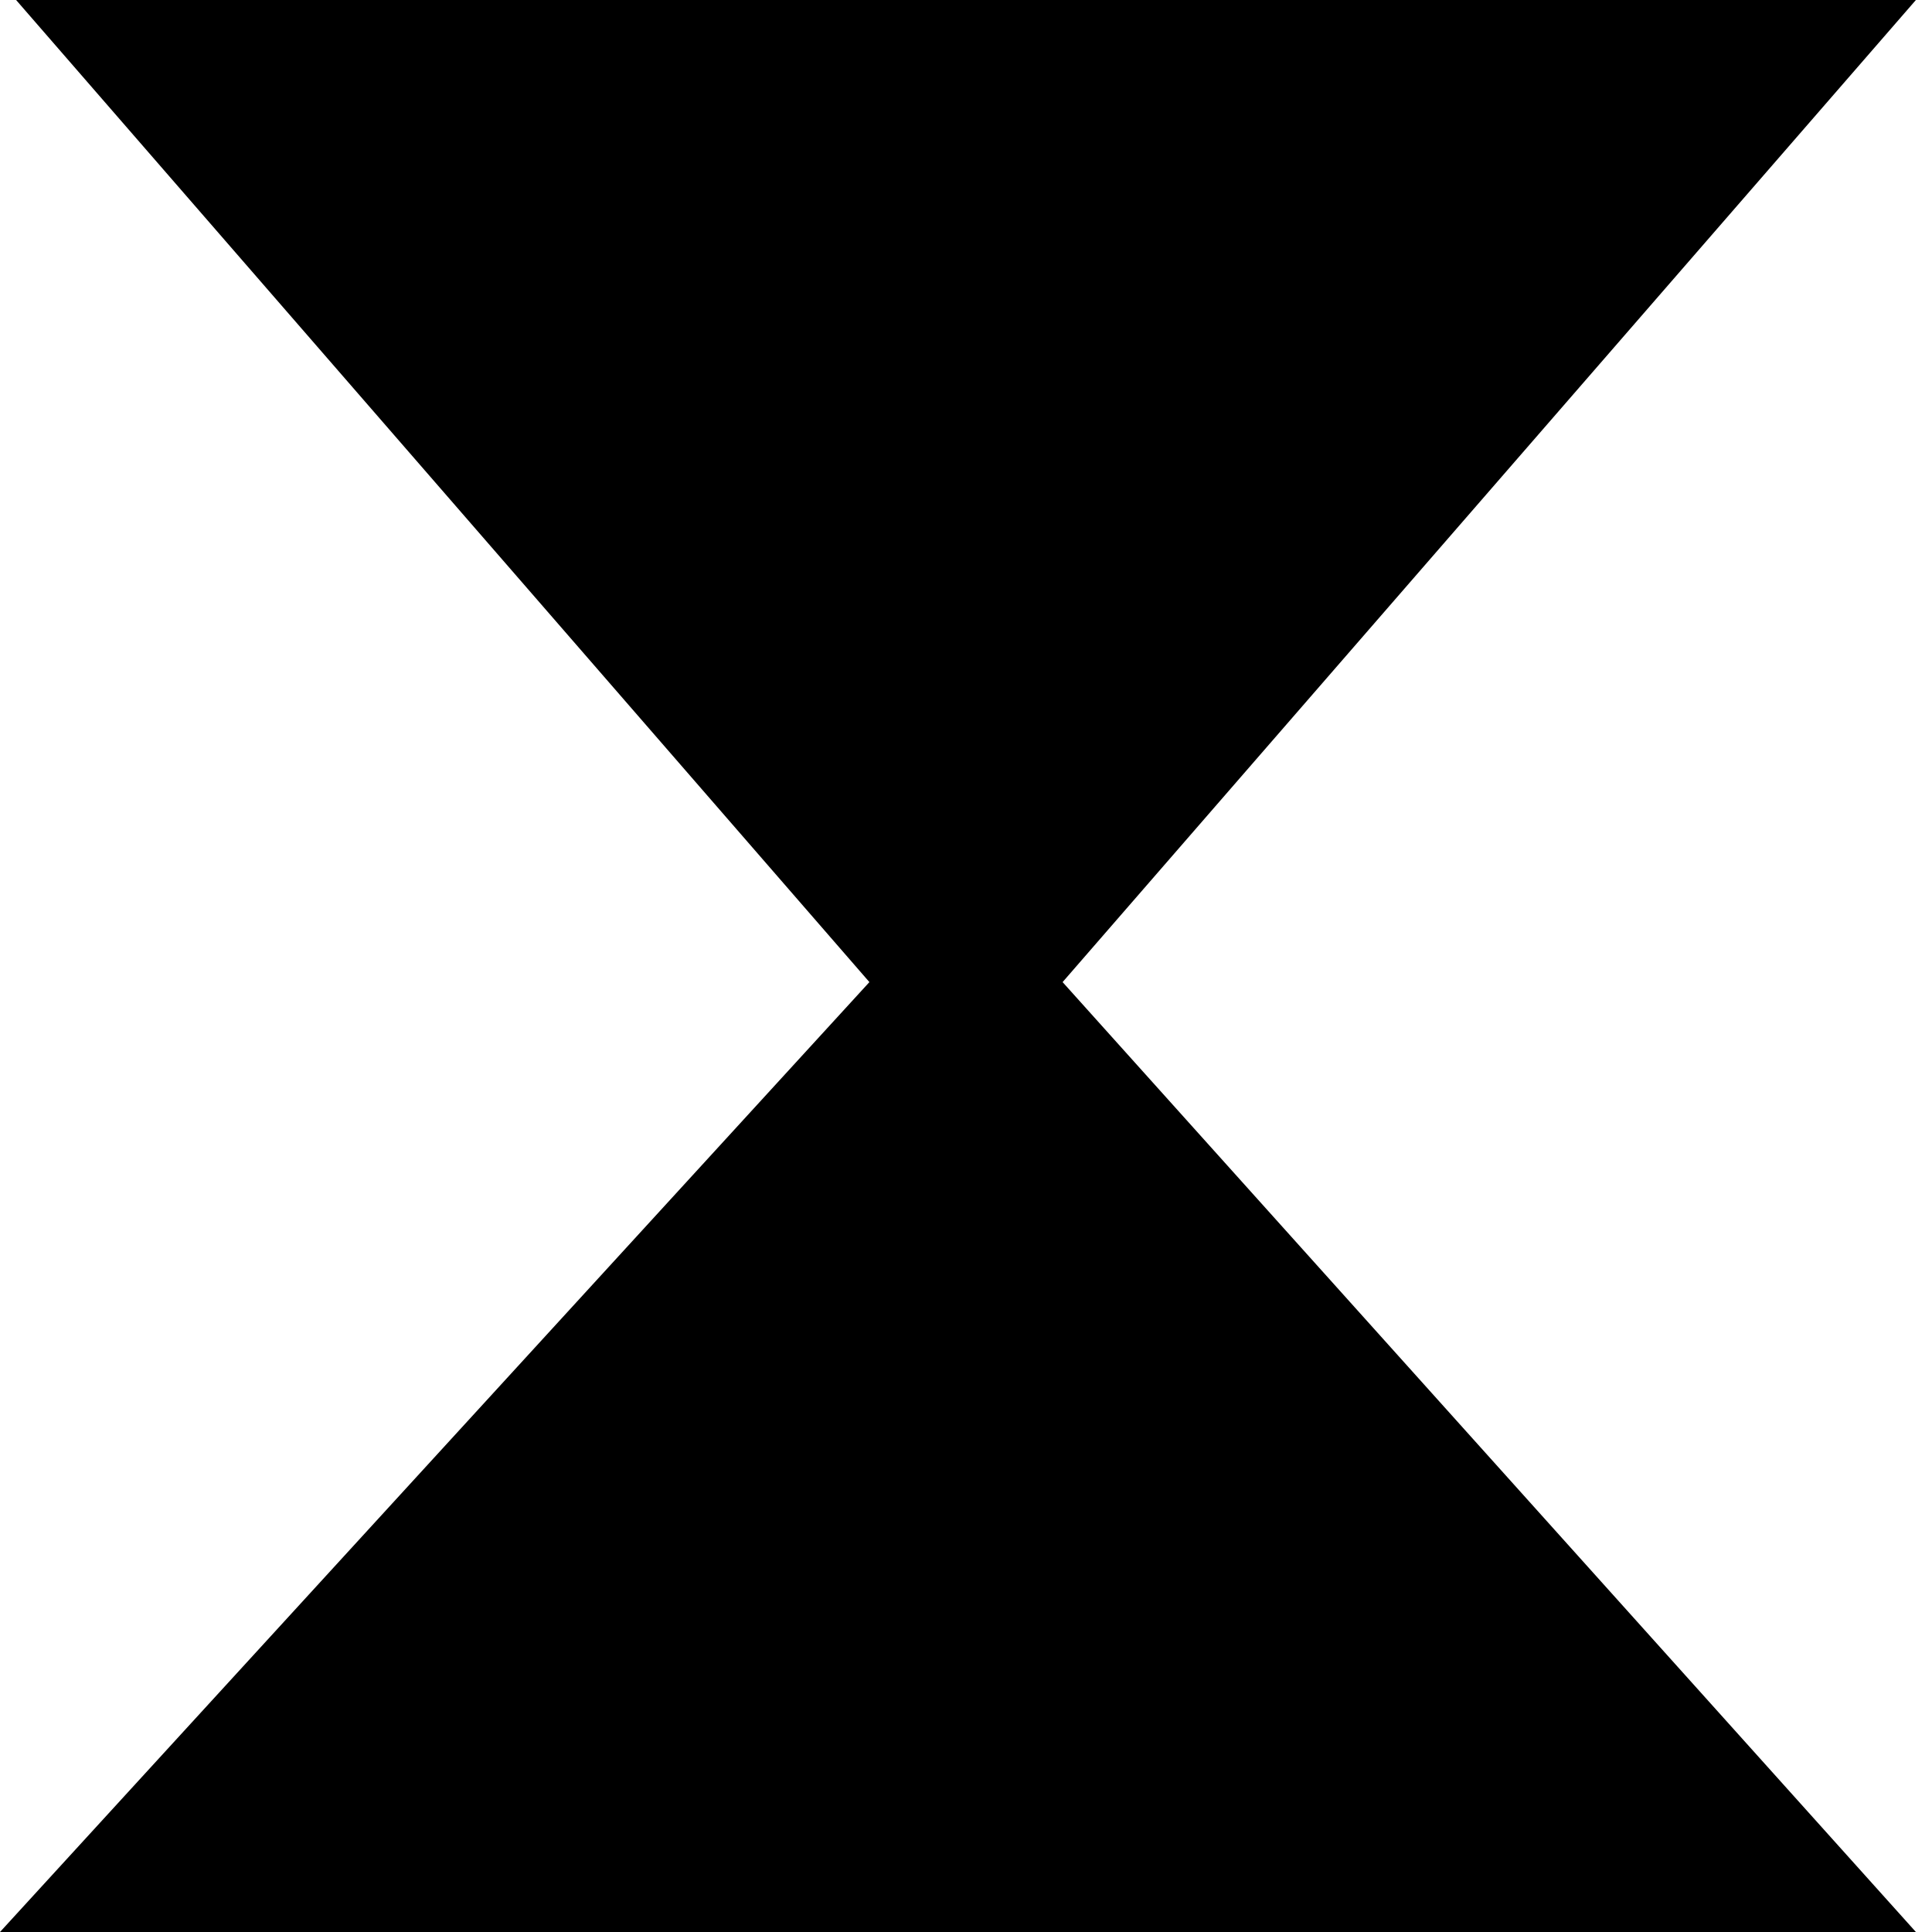
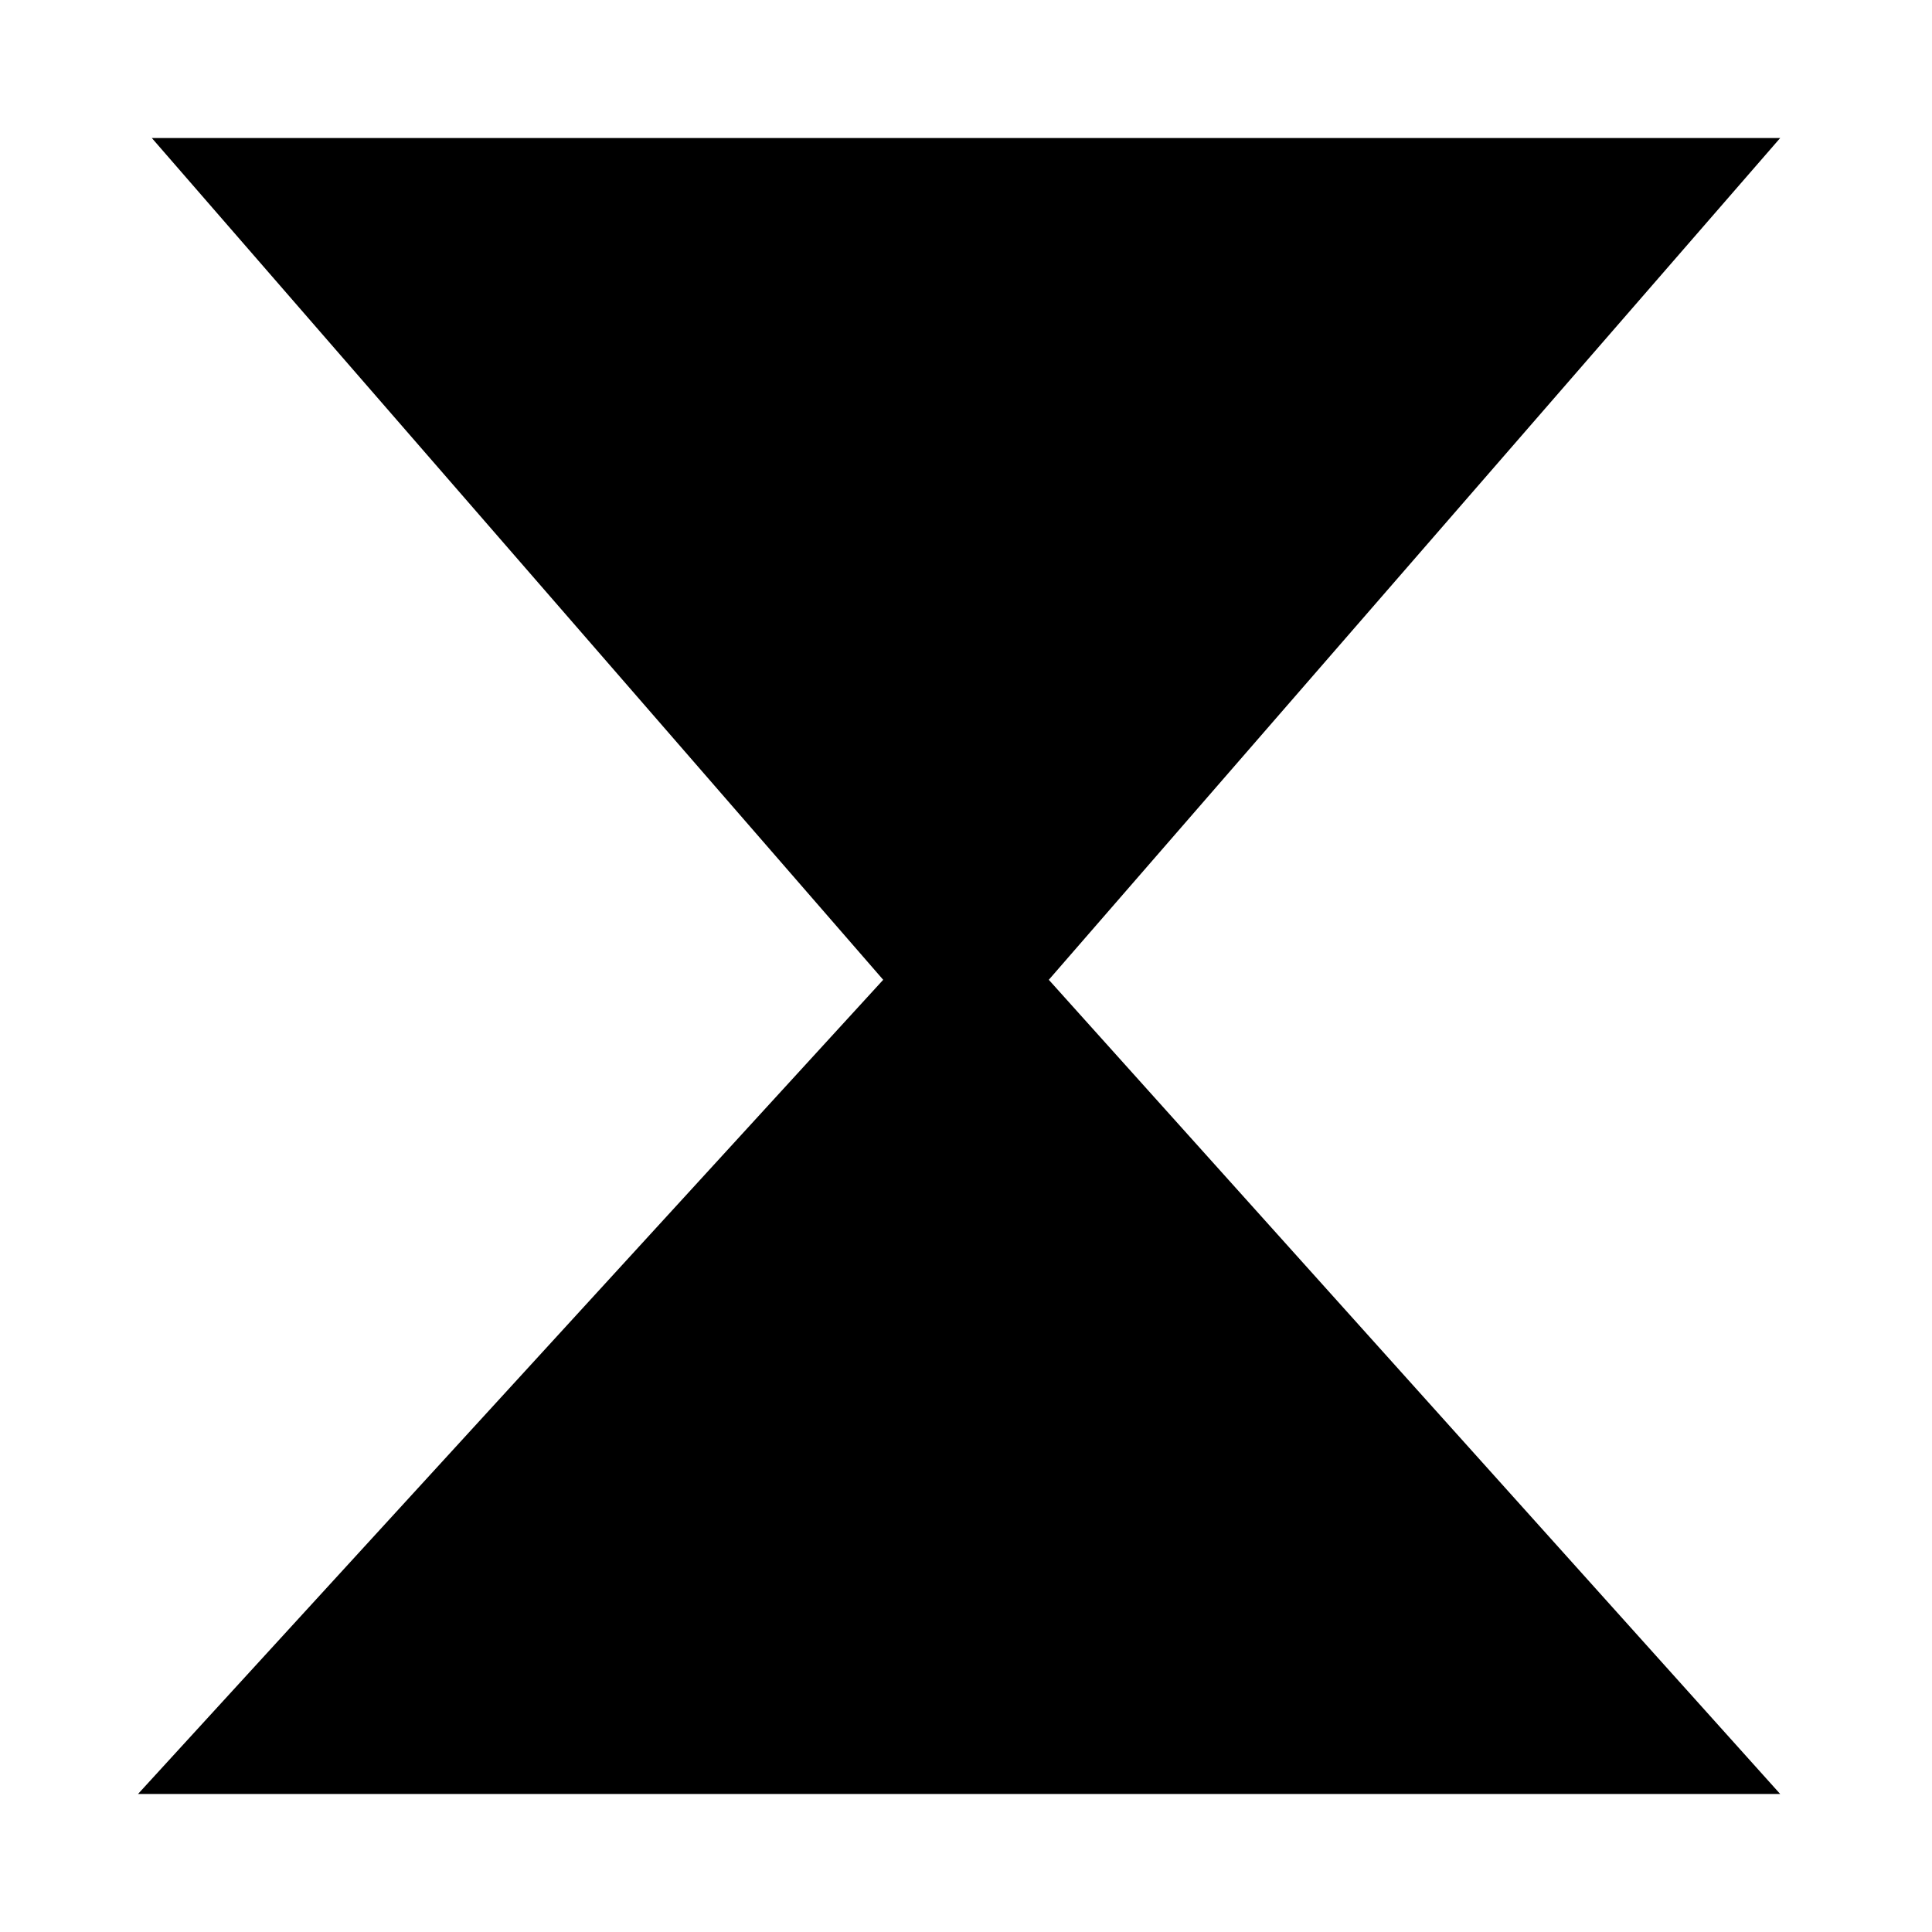
- <svg xmlns="http://www.w3.org/2000/svg" width="60px" height="60px" viewBox="0 0 60 60" version="1.1">
+ <svg xmlns="http://www.w3.org/2000/svg" width="70px" height="70px" viewBox="0 0 70 70" version="1.1">
  <description>Created with Sketch (http://www.bohemiancoding.com/sketch)</description>
  <defs />
  <g id="Page-1" stroke="none" stroke-width="1" fill="none" fill-rule="evenodd">
-     <g id="recently-played">
+     <g id="recently-played" transform="translate(5, 5)">
      <g id="Page-1">
-         <g id="icon_History">
-           <g id="Layer_2" />
-           <g id="Layer_3" />
-           <g id="Layer_4" />
-           <g id="Layer_5" />
-           <g id="Layer_6" />
-           <g id="Layer_8" />
-           <g id="Layer_9" />
-           <g id="Layer_10" />
-           <g id="Layer_11" />
-           <g id="Layer_12" />
-           <g id="Layer_13" />
-           <g id="Layer_14" />
-           <g id="Layer_15" />
-           <g id="Layer_16" />
-           <g id="Layer_17" />
-           <g id="Layer_18" />
-           <g id="Layer_19" />
-           <g id="Layer_20" />
-           <g id="Layer_21" />
-           <g id="Layer_24" />
-           <g id="Layer_25" />
-           <g id="Layer_26" />
-           <g id="Layer_27" />
-           <g id="Layer_28" />
-           <g id="Layer_29" />
-           <g id="Layer_47" />
-           <g id="Layer_30" />
-           <g id="Layer_31" />
-           <g id="Layer_32" />
-           <g id="Layer_33" />
-           <g id="Layer_34" />
-           <g id="Layer_35" />
-           <g id="Layer_36" />
-           <g id="Layer_37" />
-           <g id="Layer_38" />
-           <g id="Layer_39" />
-           <g id="Layer_40" />
-           <g id="Layer_41" />
-           <g id="Layer_42" />
-           <g id="Layer_43" />
-           <g id="Layer_44" />
-           <g id="Layer_45" />
-           <g id="Layer_46" fill="#000000">
-             <path d="M59.5,60 L33,30.5 L59.5,0 L0.5,0 L27,30.5 L0,60 L59.5,60 L59.5,60 Z" id="Shape" />
+         <g id="recently-played">
+           <g id="Page-1">
+             <g id="icon_History">
+               <g id="Layer_2" />
+               <g id="Layer_3" />
+               <g id="Layer_4" />
+               <g id="Layer_5" />
+               <g id="Layer_6" />
+               <g id="Layer_8" />
+               <g id="Layer_9" />
+               <g id="Layer_10" />
+               <g id="Layer_11" />
+               <g id="Layer_12" />
+               <g id="Layer_13" />
+               <g id="Layer_14" />
+               <g id="Layer_15" />
+               <g id="Layer_16" />
+               <g id="Layer_17" />
+               <g id="Layer_18" />
+               <g id="Layer_19" />
+               <g id="Layer_20" />
+               <g id="Layer_21" />
+               <g id="Layer_24" />
+               <g id="Layer_25" />
+               <g id="Layer_26" />
+               <g id="Layer_27" />
+               <g id="Layer_28" />
+               <g id="Layer_29" />
+               <g id="Layer_47" />
+               <g id="Layer_30" />
+               <g id="Layer_31" />
+               <g id="Layer_32" />
+               <g id="Layer_33" />
+               <g id="Layer_34" />
+               <g id="Layer_35" />
+               <g id="Layer_36" />
+               <g id="Layer_37" />
+               <g id="Layer_38" />
+               <g id="Layer_39" />
+               <g id="Layer_40" />
+               <g id="Layer_41" />
+               <g id="Layer_42" />
+               <g id="Layer_43" />
+               <g id="Layer_44" />
+               <g id="Layer_45" />
+               <g id="Layer_46" fill="#000000">
+                 <path d="M59.5,60 L33,30.5 L59.5,0 L0.5,0 L27,30.5 L0,60 L59.5,60 L59.5,60 Z" id="Shape" />
+               </g>
+               <g id="Layer_48" />
+               <g id="Layer_49" />
+               <g id="Layer_51" />
+               <g id="Layer_52" />
+               <g id="Layer_53" />
+               <g id="Layer_54" />
+               <g id="Layer_55" />
+               <g id="Layer_56" />
+               <g id="Layer_57" />
+               <g id="Layer_58" />
+               <g id="Layer_59" />
+               <g id="Layer_60" />
+               <g id="Layer_61" />
+               <g id="Layer_62" />
+               <g id="Layer_63" />
+               <g id="Layer_64" />
+               <g id="Layer_65" />
+               <g id="Layer_66" />
+               <g id="Layer_50" />
+             </g>
          </g>
-           <g id="Layer_48" />
-           <g id="Layer_49" />
-           <g id="Layer_51" />
-           <g id="Layer_52" />
-           <g id="Layer_53" />
-           <g id="Layer_54" />
-           <g id="Layer_55" />
-           <g id="Layer_56" />
-           <g id="Layer_57" />
-           <g id="Layer_58" />
-           <g id="Layer_59" />
-           <g id="Layer_60" />
-           <g id="Layer_61" />
-           <g id="Layer_62" />
-           <g id="Layer_63" />
-           <g id="Layer_64" />
-           <g id="Layer_65" />
-           <g id="Layer_66" />
-           <g id="Layer_50" />
        </g>
      </g>
    </g>
  </g>
</svg>
